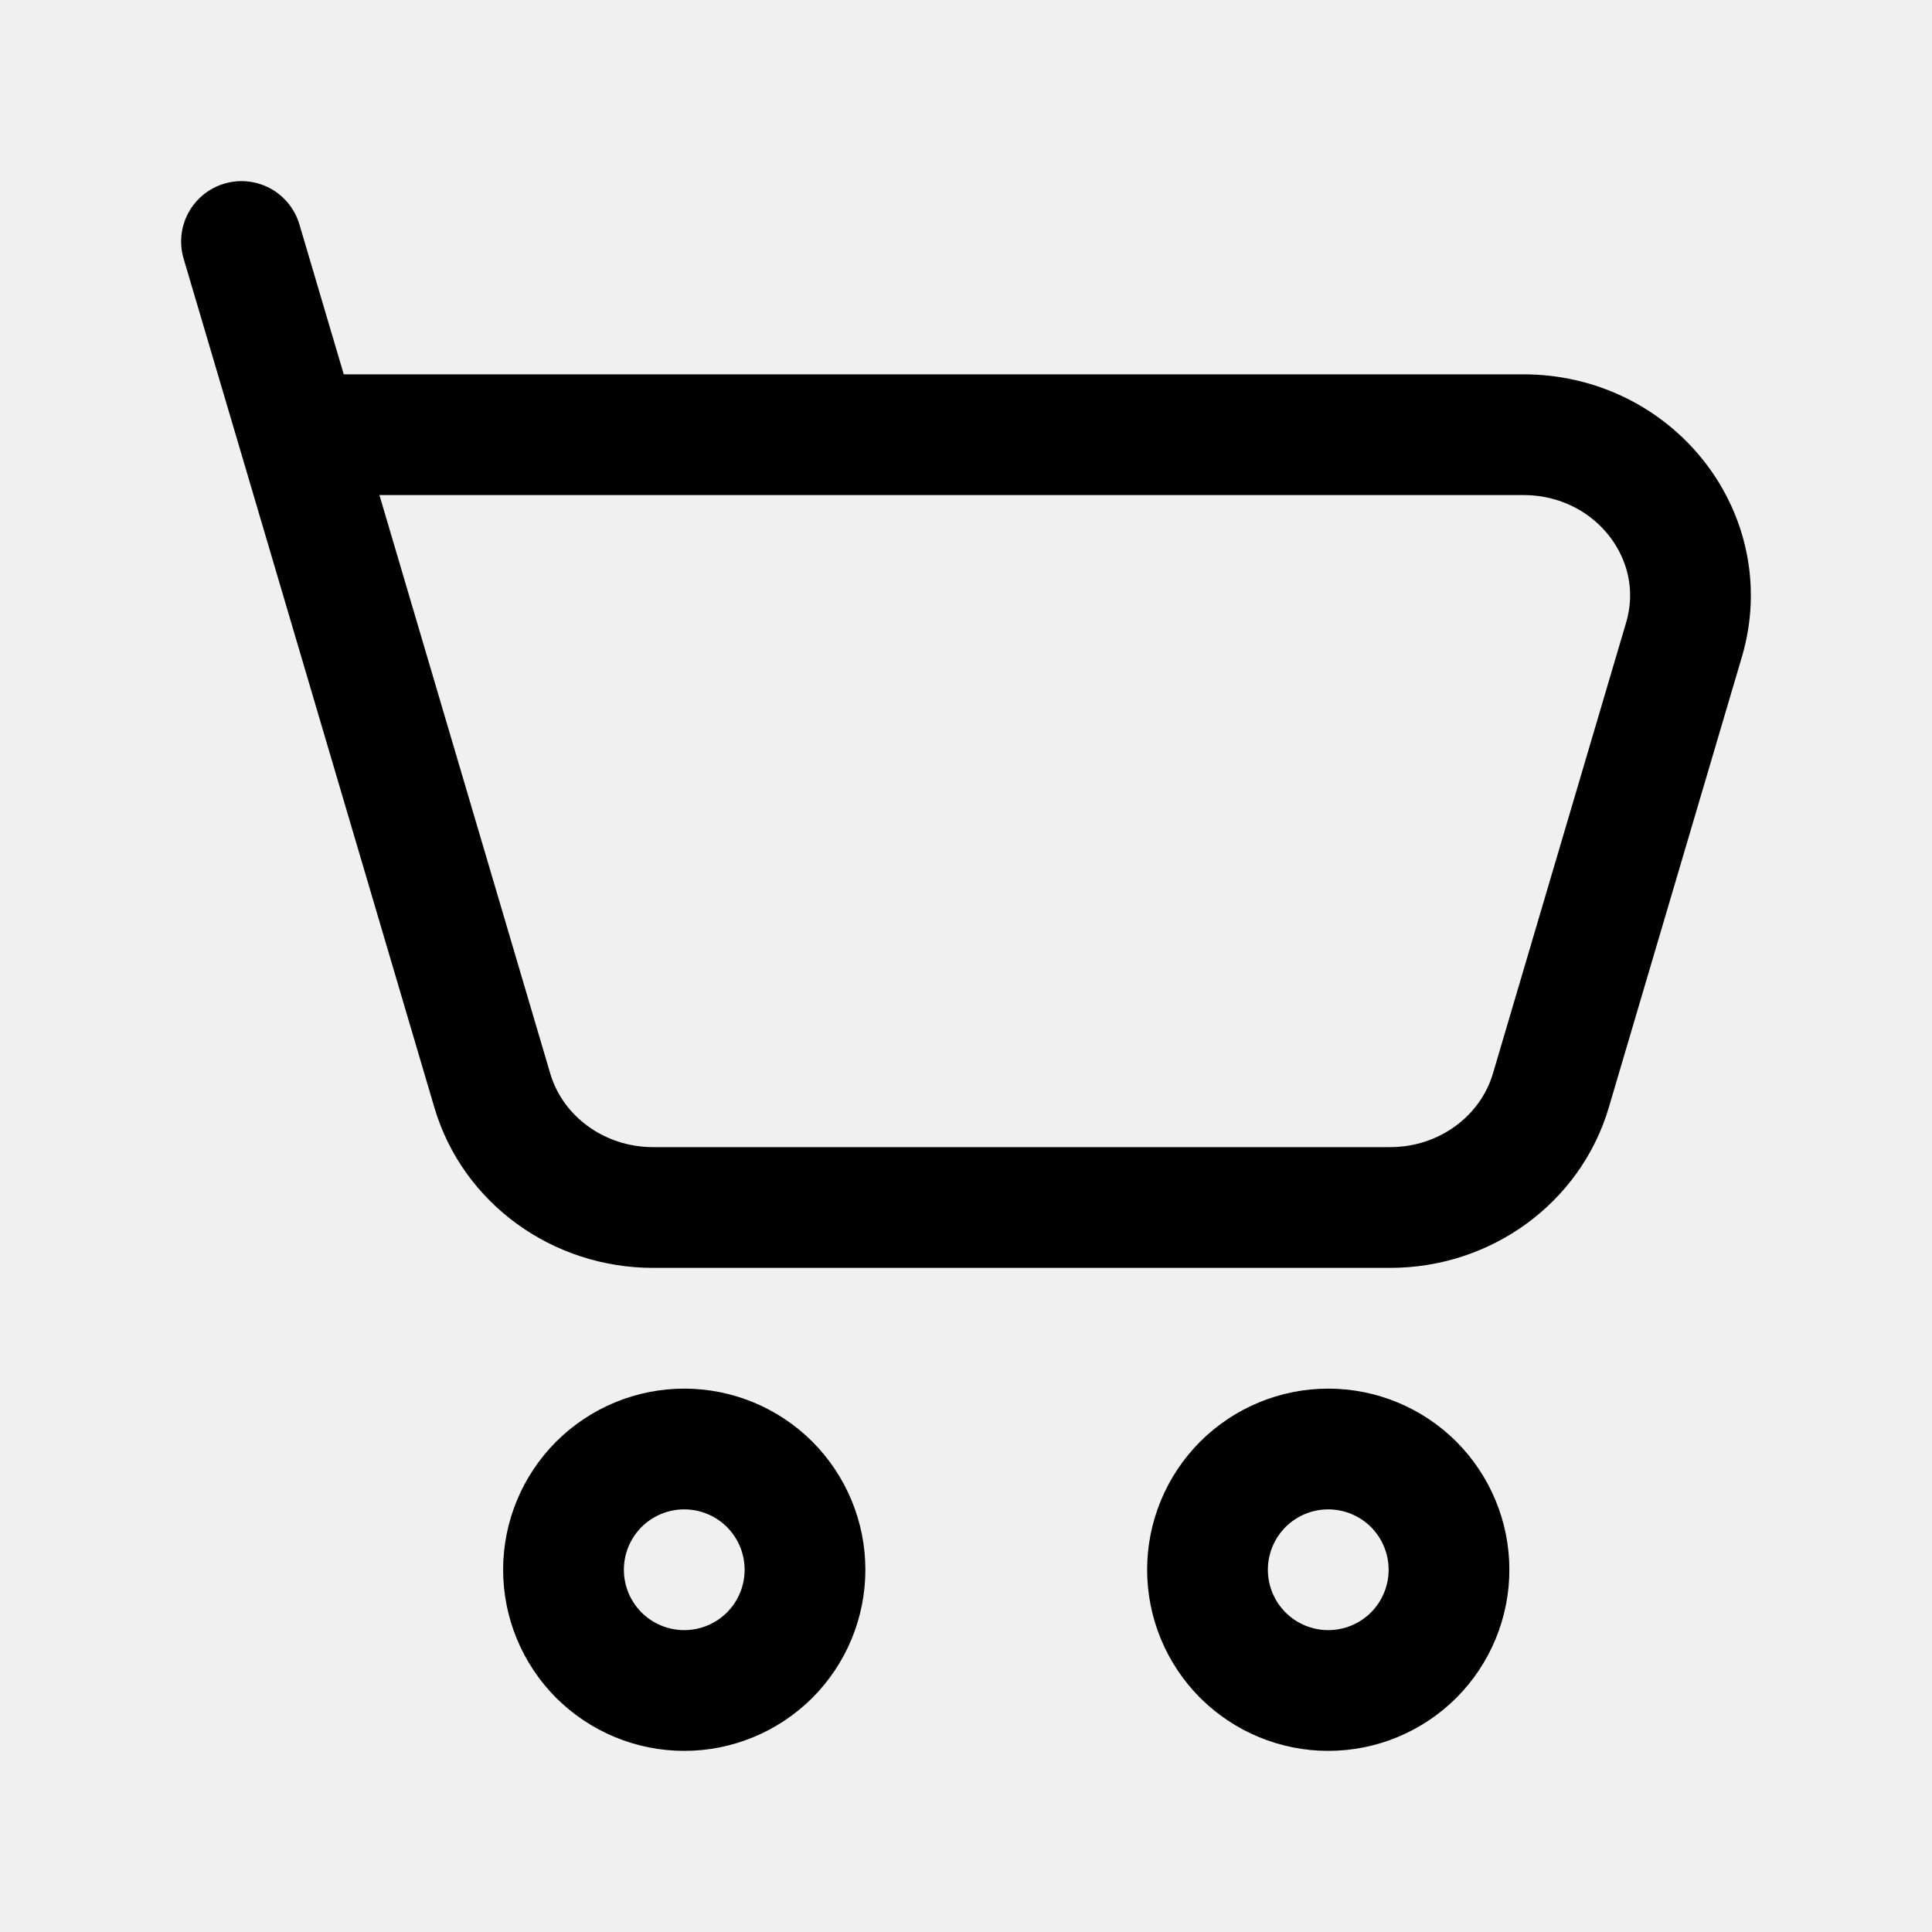
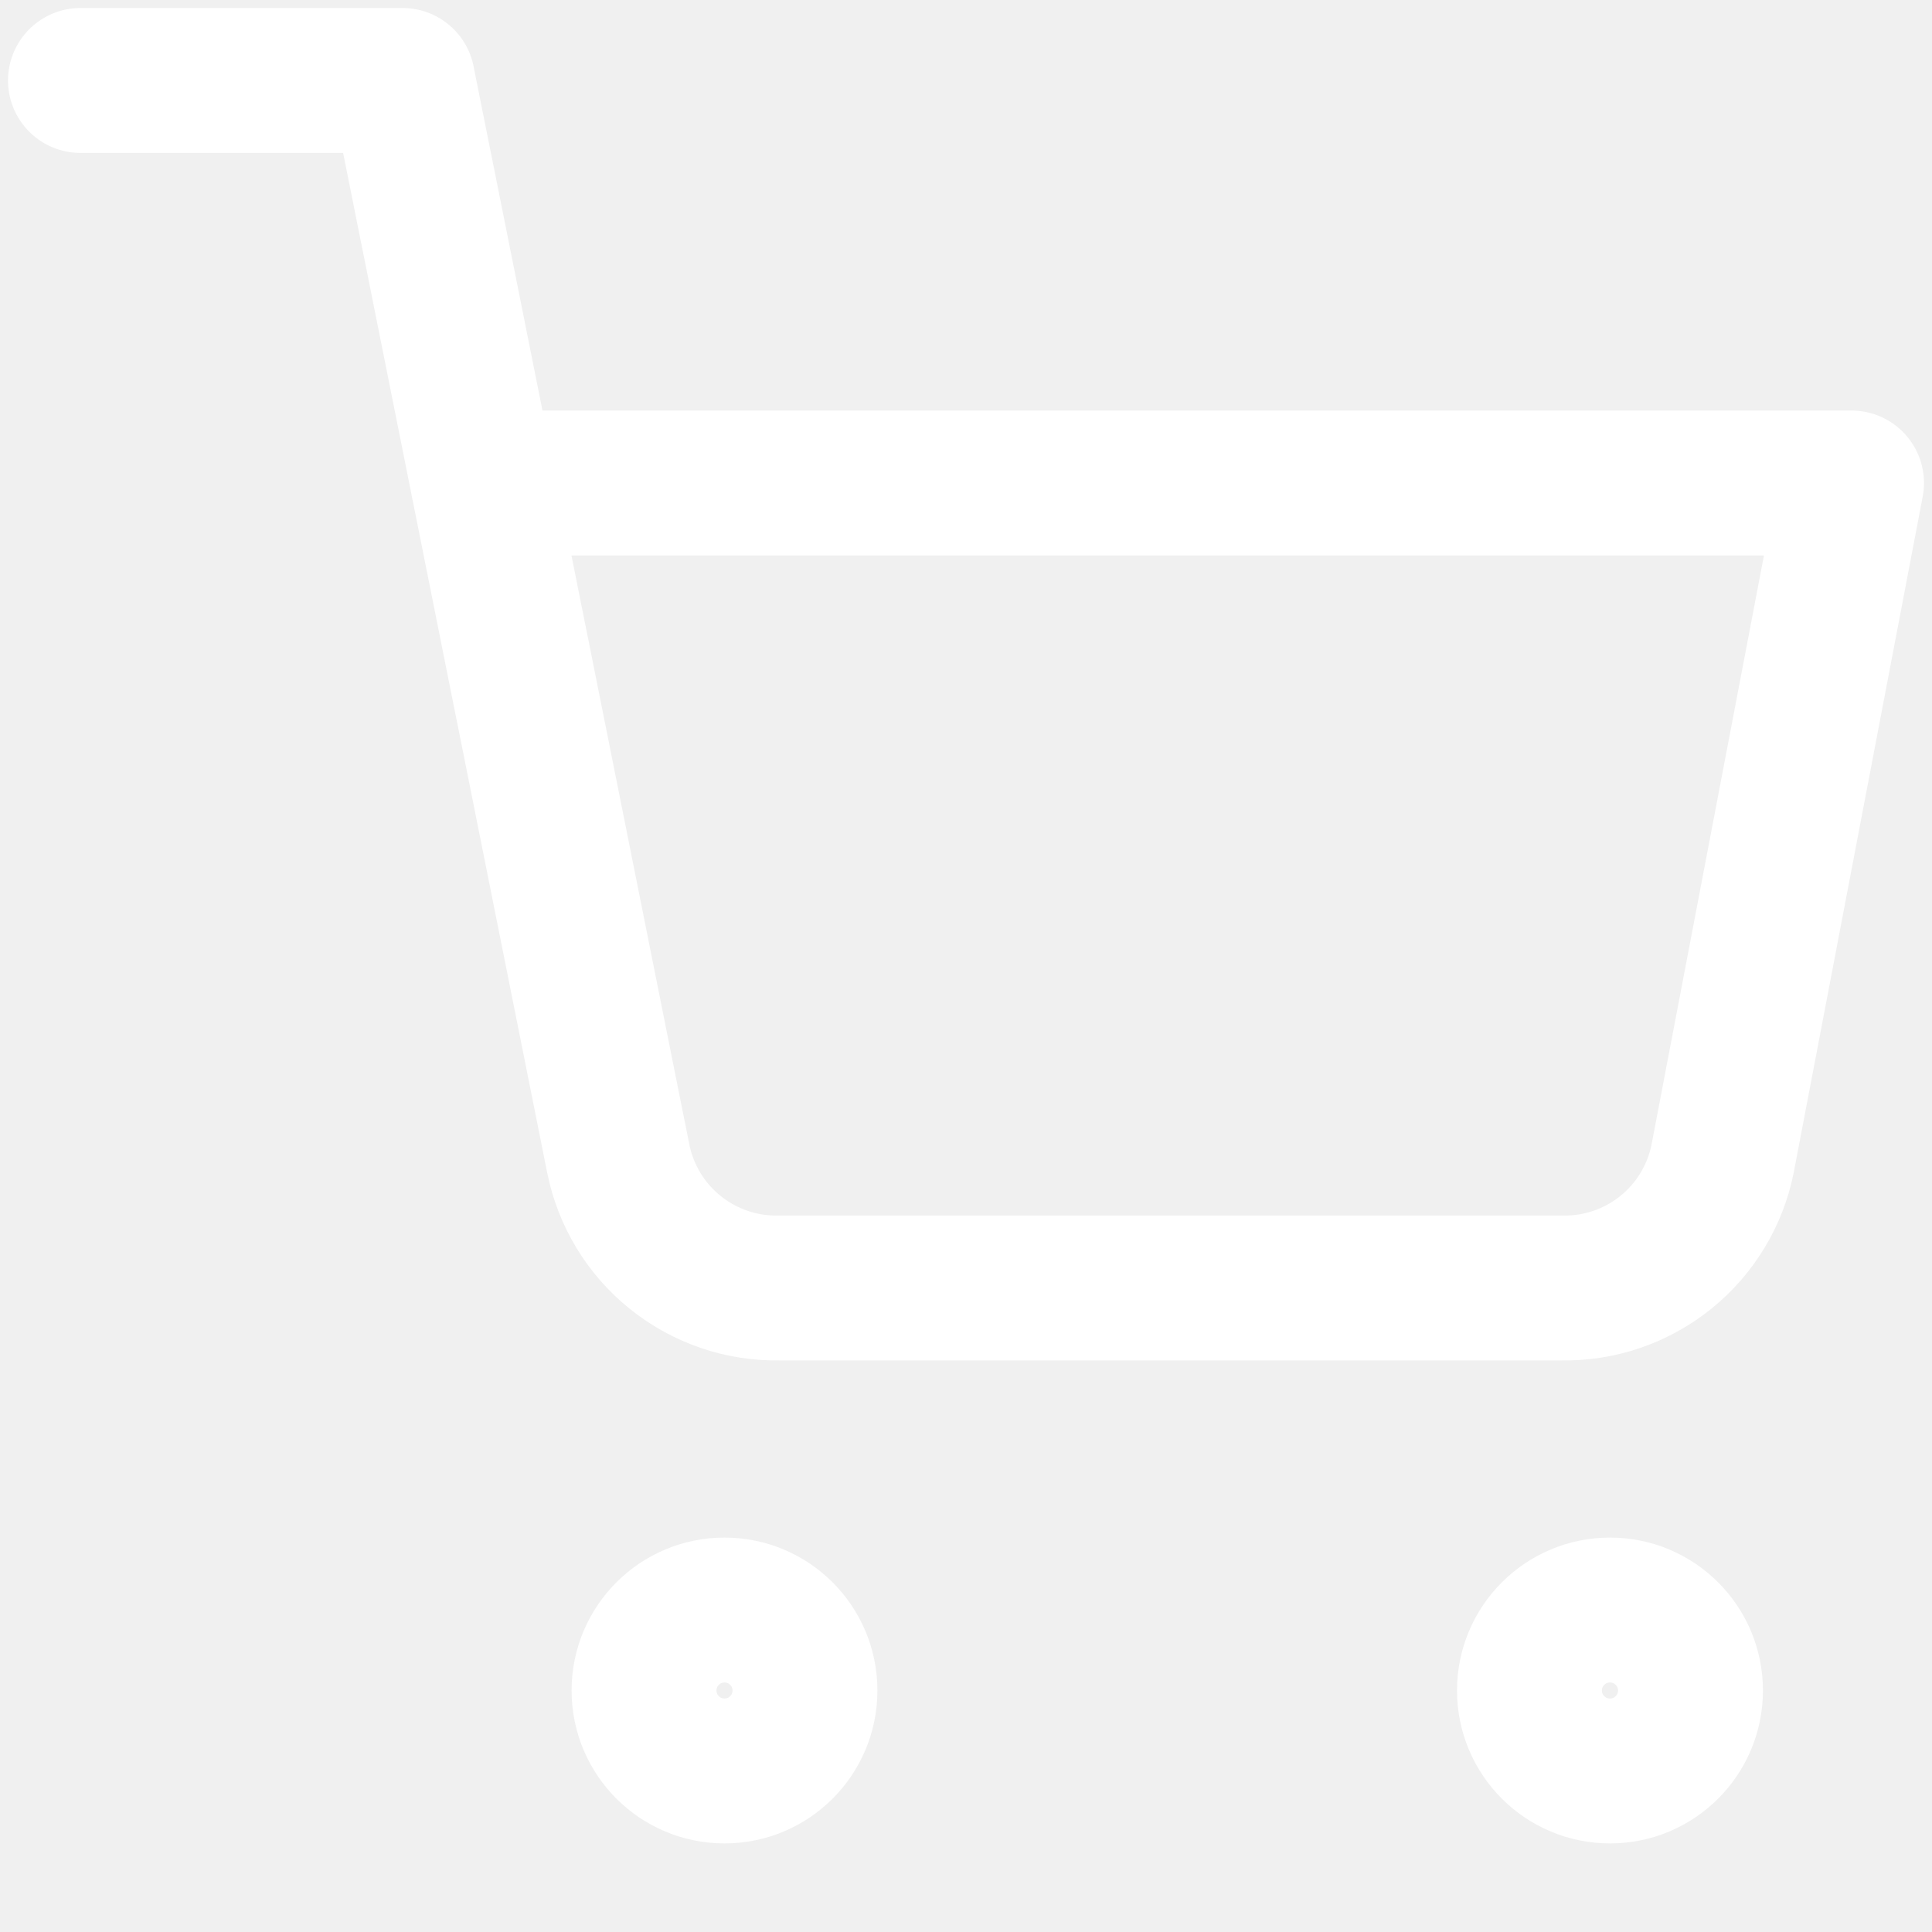
- <svg xmlns="http://www.w3.org/2000/svg" width="24" height="24" viewBox="0 0 24 24" fill="none">
-   <path d="M3.71 5.4H18.924C20.302 5.4 21.297 6.67 20.919 7.948L19.265 13.548C19.01 14.408 18.196 15 17.27 15H8.112C7.185 15 6.37 14.407 6.116 13.548L3.71 5.4ZM3.71 5.4L3 3M16.5 21C16.898 21 17.279 20.842 17.561 20.561C17.842 20.279 18 19.898 18 19.5C18 19.102 17.842 18.721 17.561 18.439C17.279 18.158 16.898 18 16.5 18C16.102 18 15.721 18.158 15.439 18.439C15.158 18.721 15 19.102 15 19.5C15 19.898 15.158 20.279 15.439 20.561C15.721 20.842 16.102 21 16.5 21ZM8.5 21C8.898 21 9.279 20.842 9.561 20.561C9.842 20.279 10 19.898 10 19.5C10 19.102 9.842 18.721 9.561 18.439C9.279 18.158 8.898 18 8.5 18C8.102 18 7.721 18.158 7.439 18.439C7.158 18.721 7 19.102 7 19.5C7 19.898 7.158 20.279 7.439 20.561C7.721 20.842 8.102 21 8.5 21Z" stroke="currentColor" stroke-width="1.5" stroke-linecap="round" stroke-linejoin="round" />
+ <svg xmlns="http://www.w3.org/2000/svg" width="20" height="20" viewBox="0 0 20 20" fill="none">
+   <g clip-path="url(#cart-empty)">
+     <path d="M16.667 18.333C17.127 18.333 17.5 17.96 17.5 17.5C17.5 17.04 17.127 16.667 16.667 16.667C16.206 16.667 15.833 17.04 15.833 17.5C15.833 17.96 16.206 18.333 16.667 18.333Z" stroke="white" stroke-width="1.5" stroke-linecap="round" stroke-linejoin="round" />
+     <path d="M7.5 18.333C7.96 18.333 8.333 17.96 8.333 17.5C8.333 17.04 7.96 16.667 7.5 16.667C7.04 16.667 6.667 17.04 6.667 17.5C6.667 17.96 7.04 18.333 7.5 18.333Z" stroke="white" stroke-width="1.5" stroke-linecap="round" stroke-linejoin="round" />
+     <path d="M0.833 0.833H4.167L6.4 11.992C6.476 12.375 6.685 12.72 6.99 12.965C7.294 13.21 7.676 13.341 8.067 13.333H16.167C16.558 13.341 16.939 13.21 17.244 12.965C17.548 12.72 17.757 12.375 17.833 11.992L19.167 5H5" stroke="white" stroke-width="1.5" stroke-linecap="round" stroke-linejoin="round" />
+   </g>
+   <defs>
+     <clipPath id="cart-empty">
+       <rect width="20" height="20" fill="white" />
+     </clipPath>
+   </defs>
</svg>
